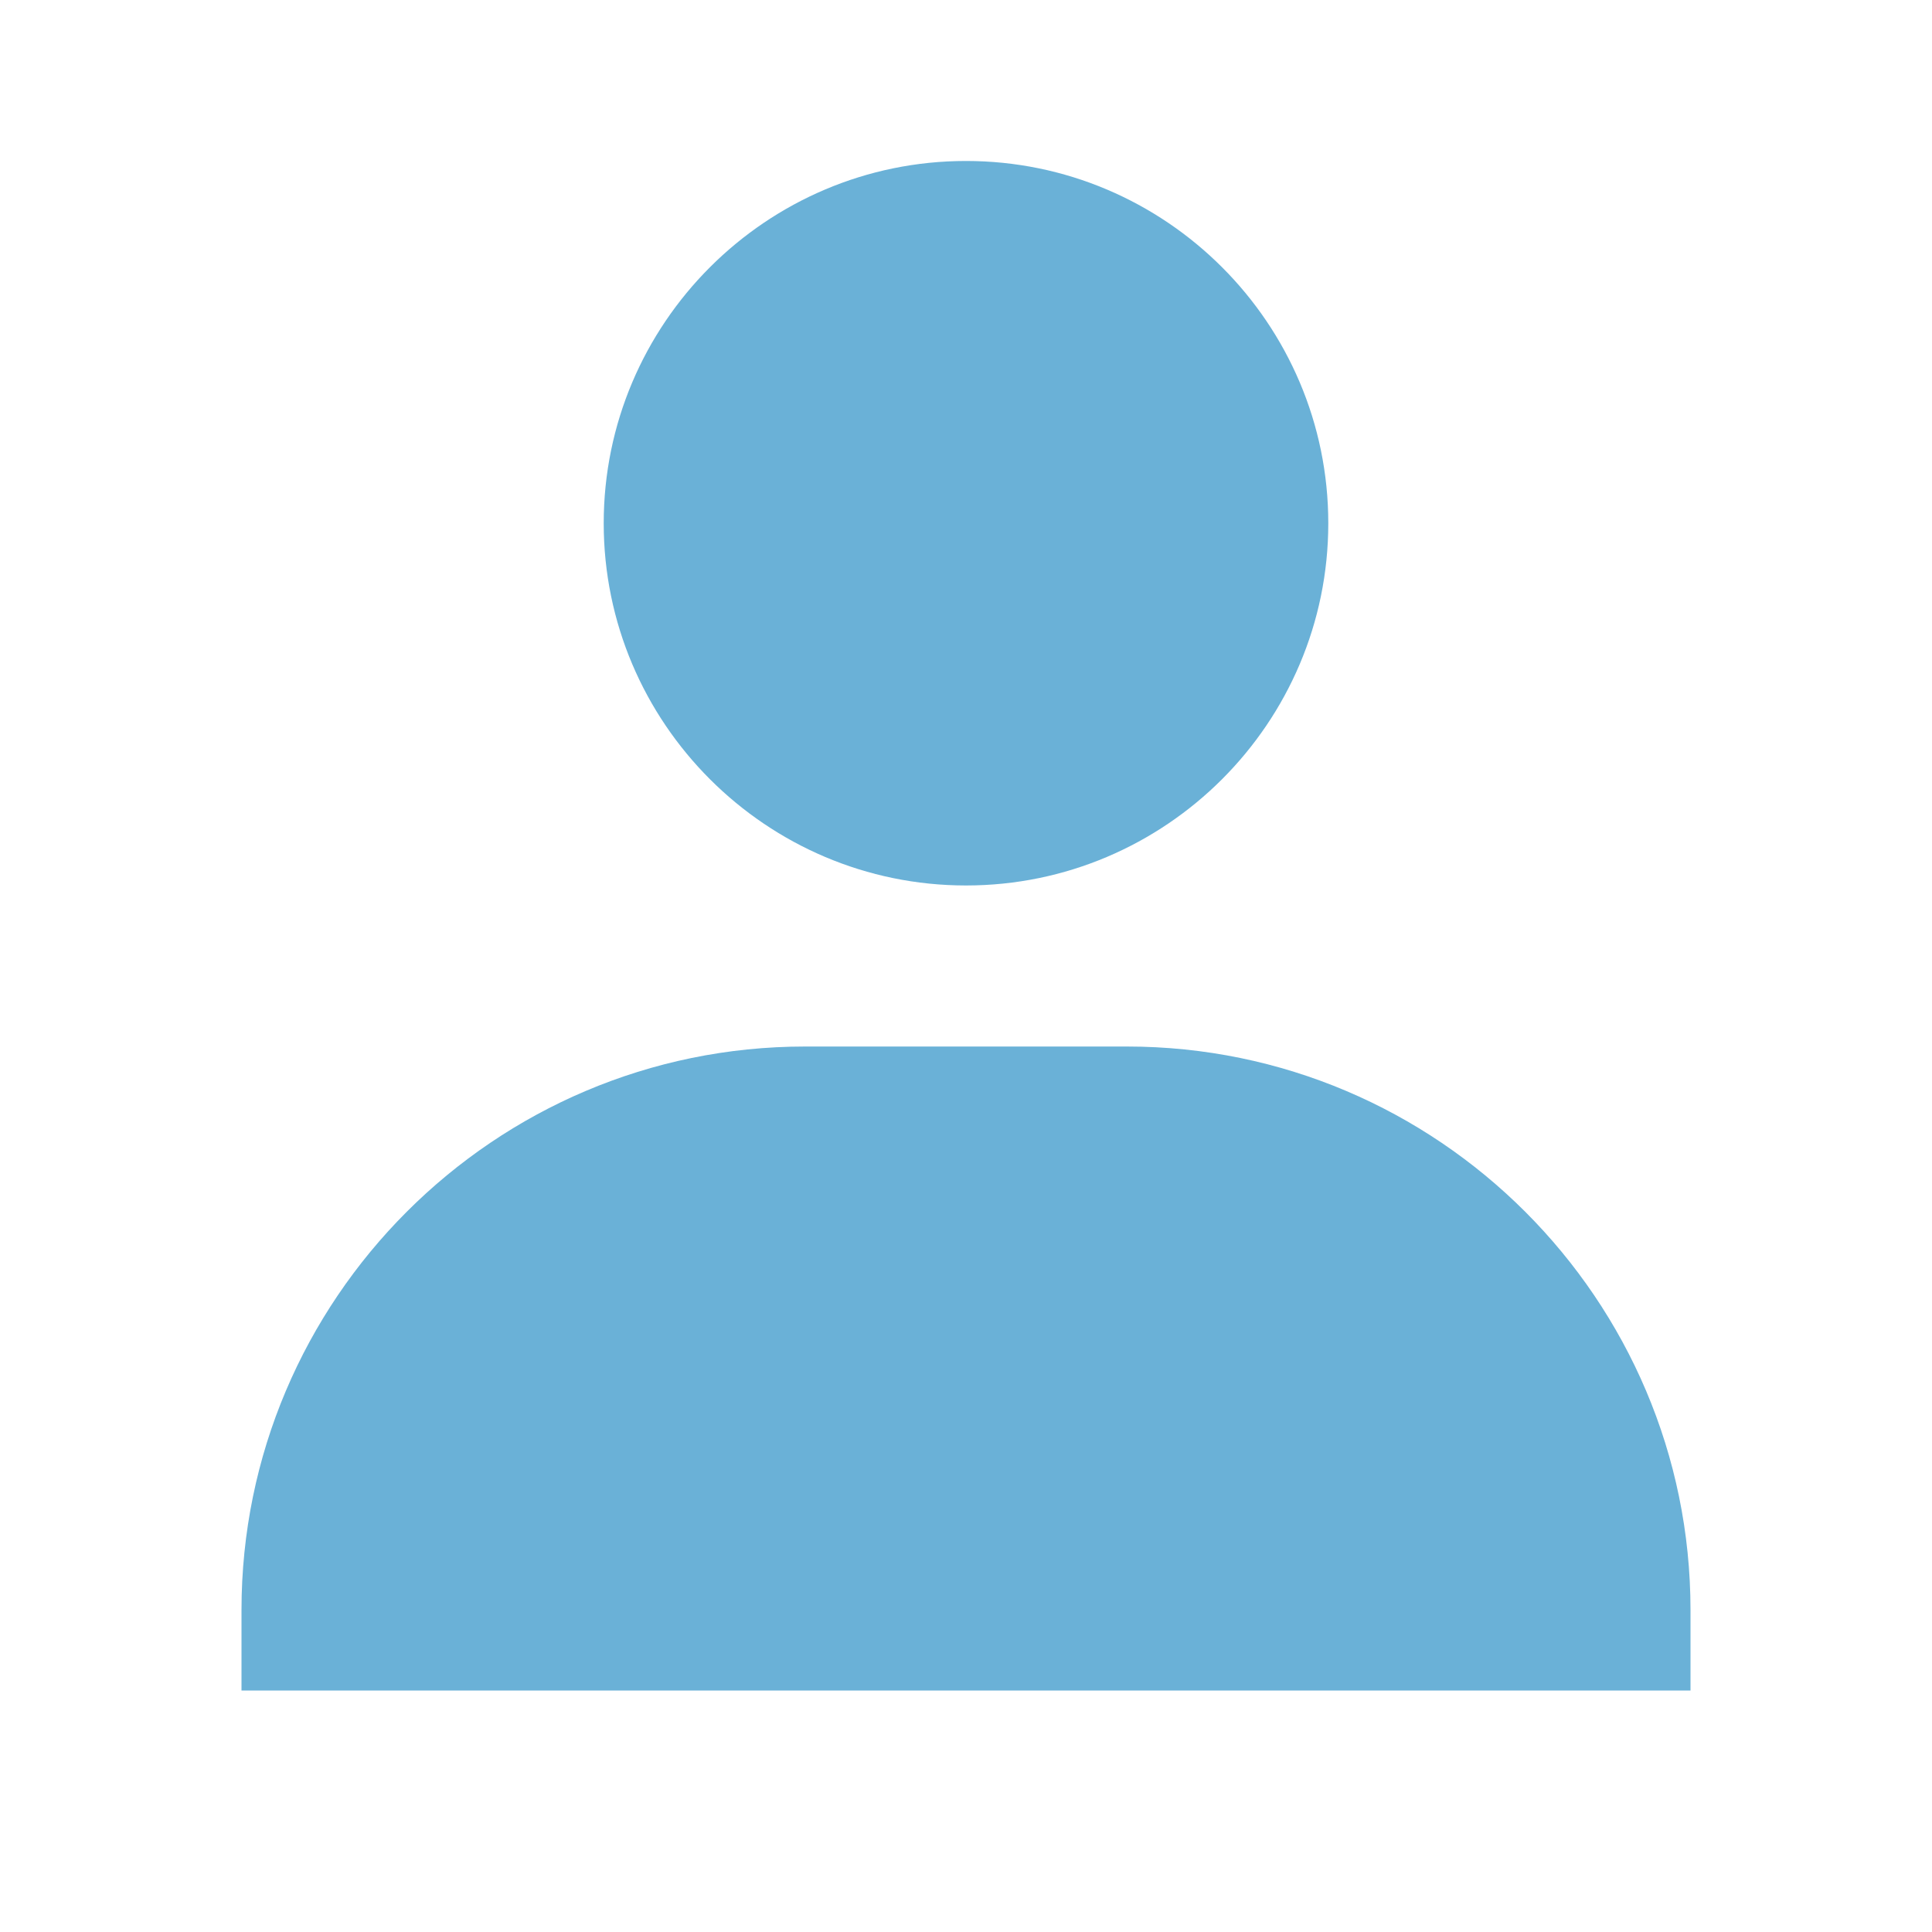
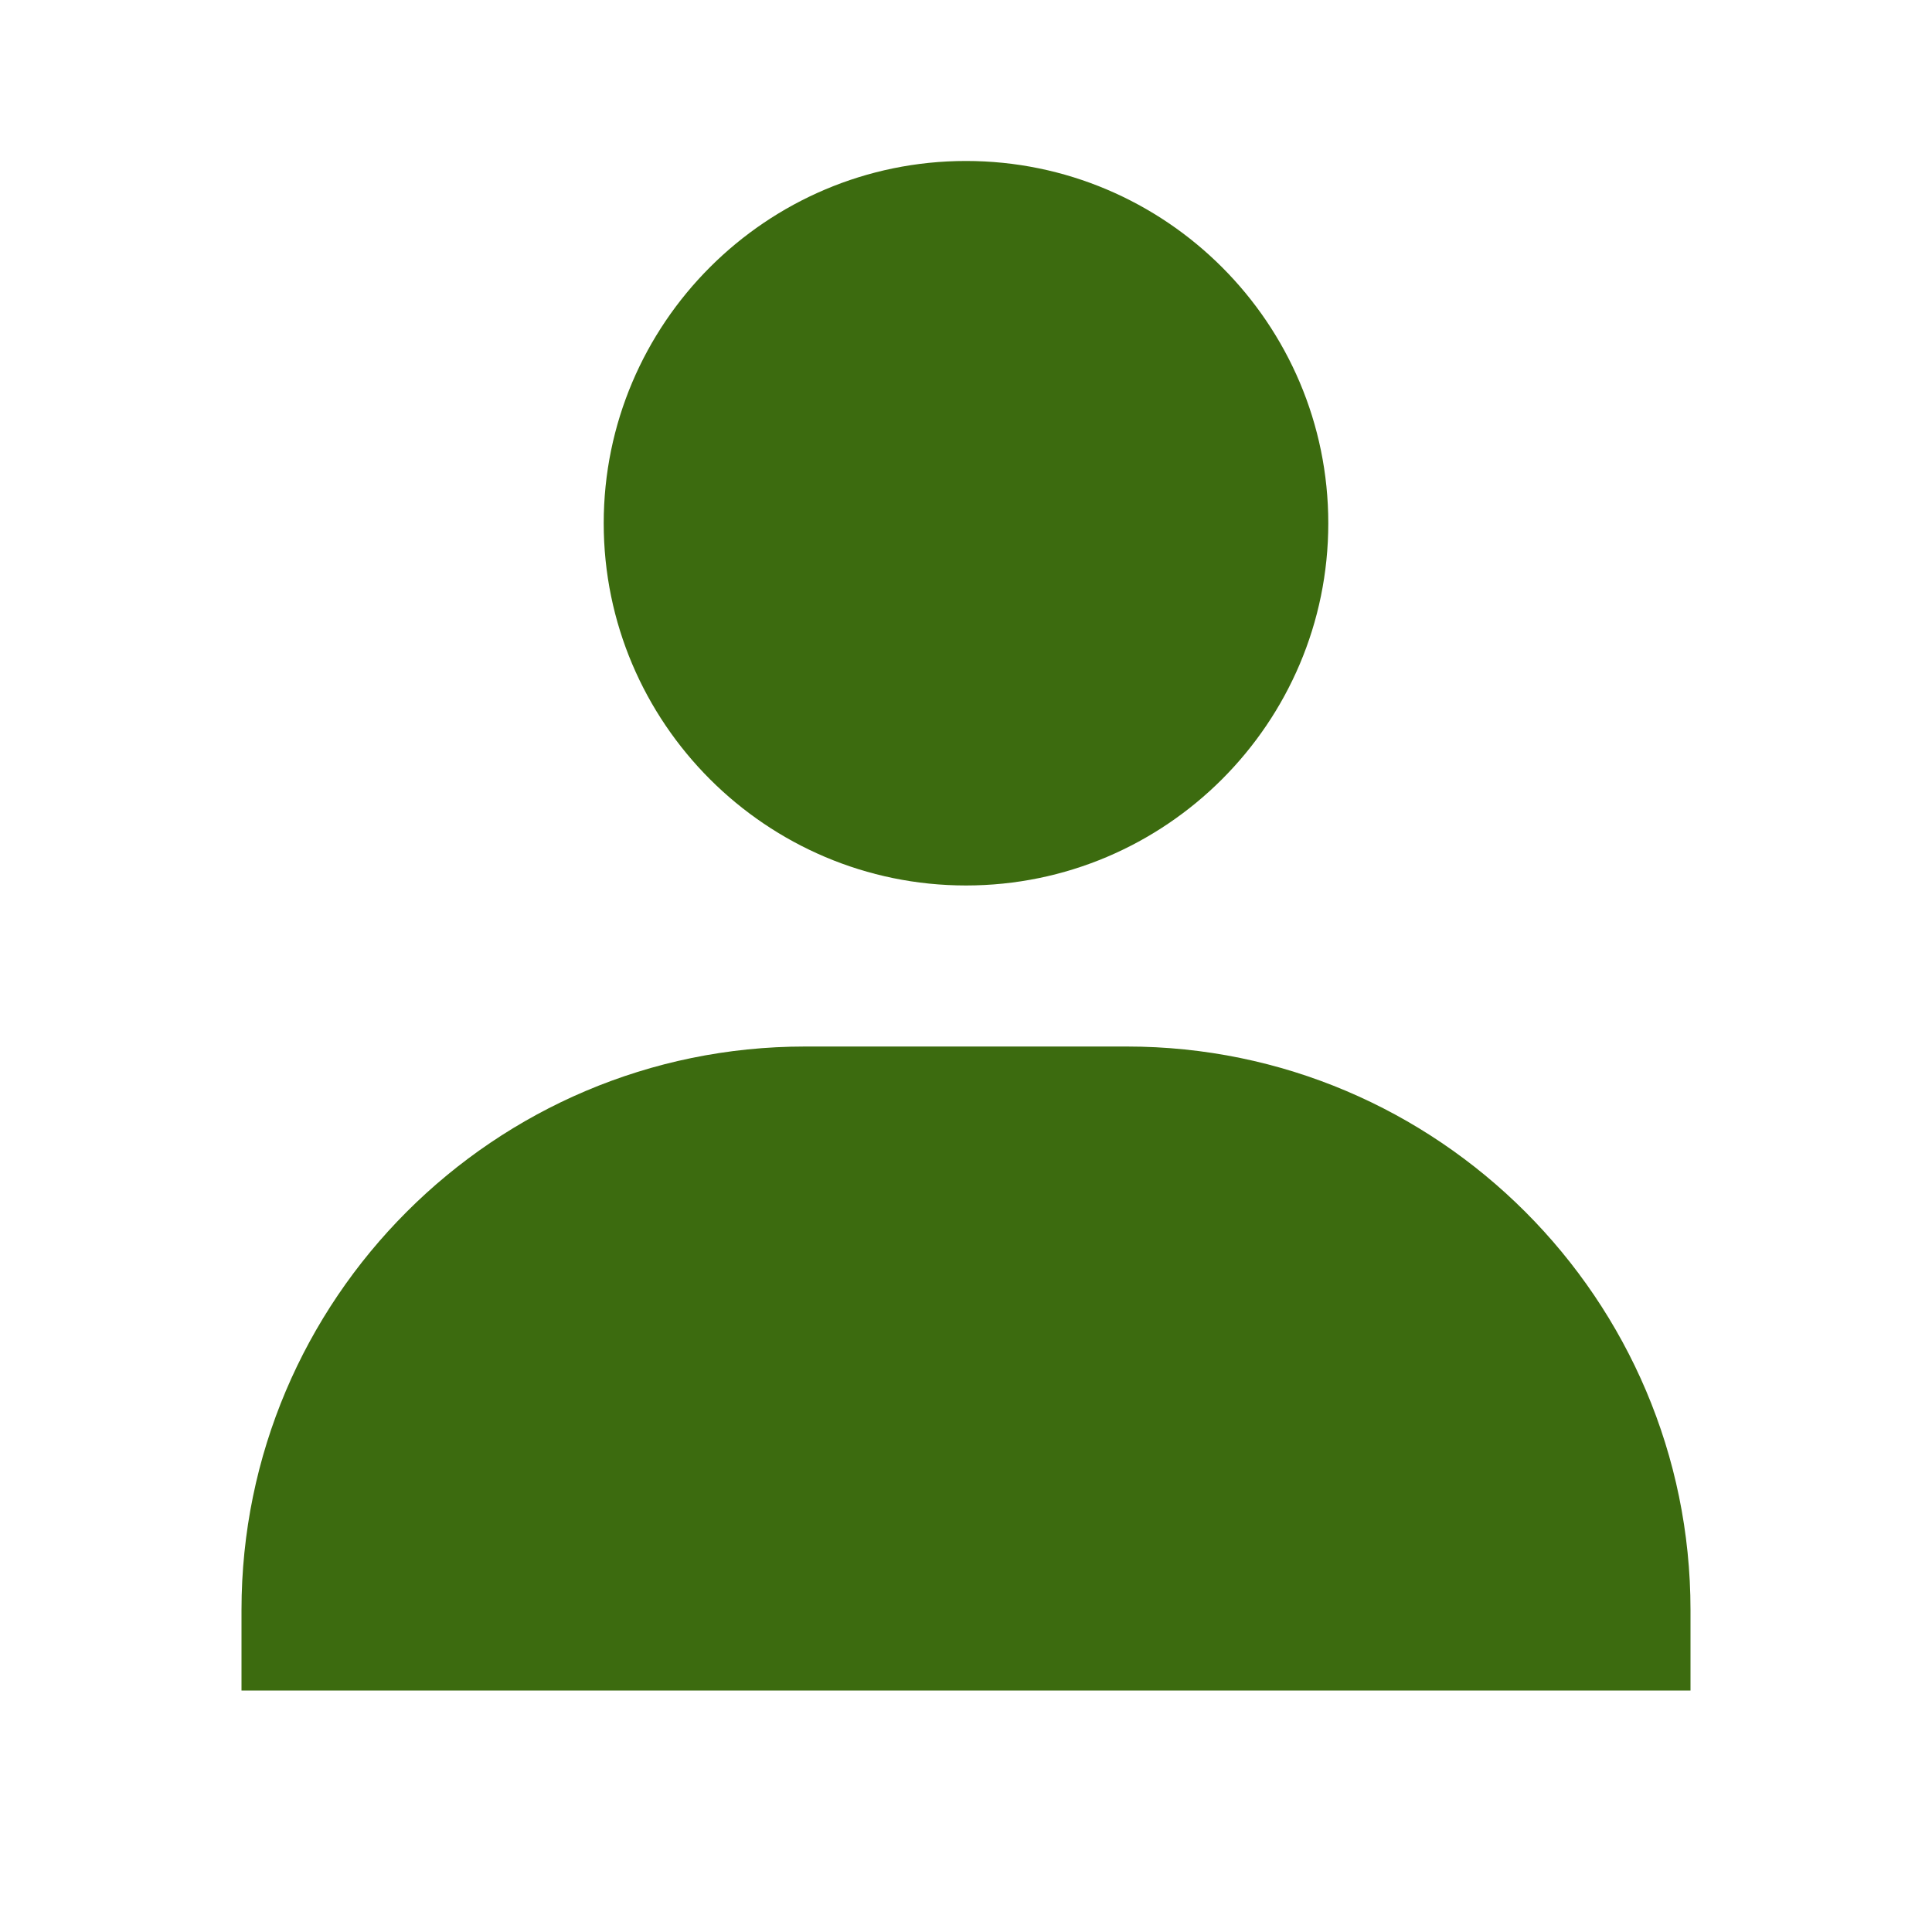
<svg xmlns="http://www.w3.org/2000/svg" width="25" height="25" viewBox="0 0 25 25" fill="none">
-   <path d="M7.812 6.771C7.812 9.355 9.916 11.458 12.5 11.458C15.084 11.458 17.188 9.355 17.188 6.771C17.188 4.186 15.084 2.083 12.5 2.083C9.916 2.083 7.812 4.186 7.812 6.771ZM20.833 21.875H21.875V20.833C21.875 16.814 18.603 13.542 14.583 13.542H10.417C6.396 13.542 3.125 16.814 3.125 20.833V21.875H20.833Z" fill="#6AB1D7" />
+   <path d="M7.812 6.771C7.812 9.355 9.916 11.458 12.5 11.458C15.084 11.458 17.188 9.355 17.188 6.771C17.188 4.186 15.084 2.083 12.5 2.083C9.916 2.083 7.812 4.186 7.812 6.771ZM20.833 21.875H21.875V20.833C21.875 16.814 18.603 13.542 14.583 13.542H10.417C6.396 13.542 3.125 16.814 3.125 20.833V21.875H20.833Z" fill="#3C6B0F" />
</svg>
